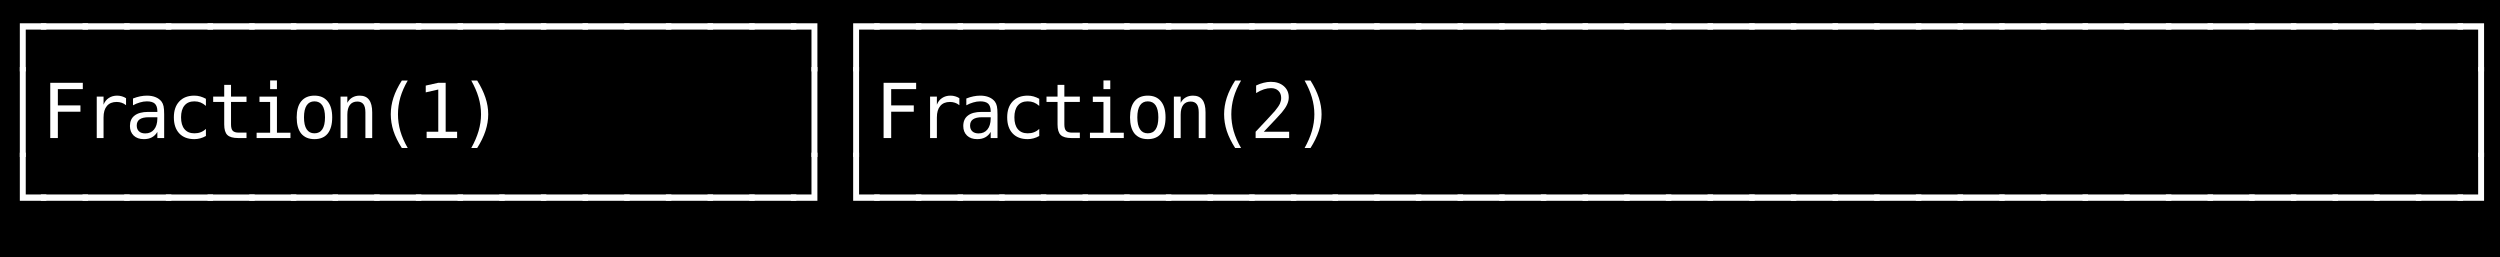
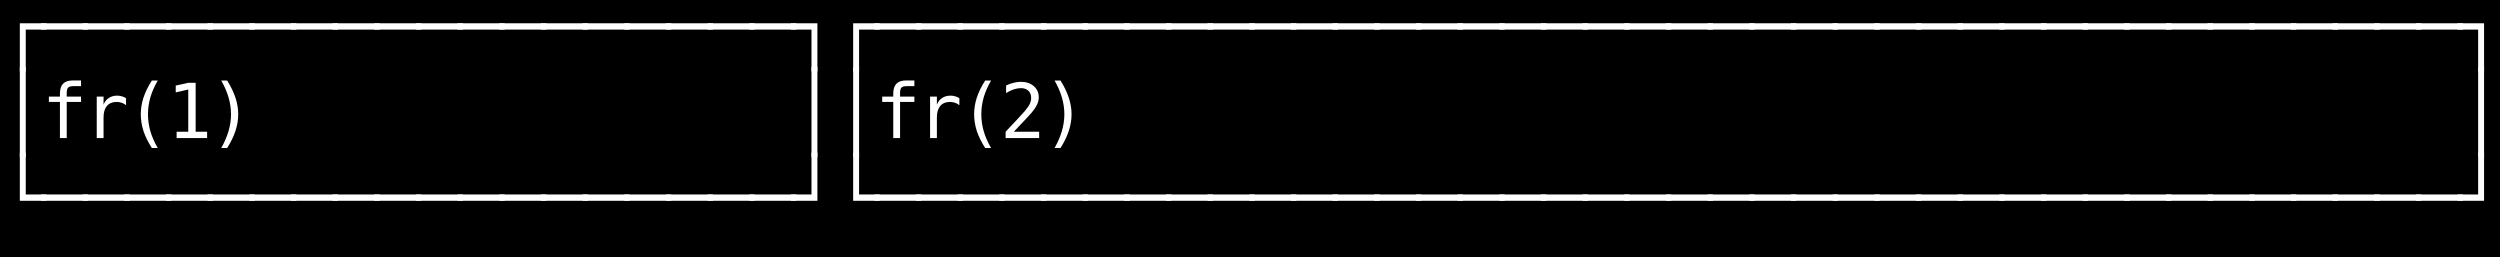
<svg xmlns="http://www.w3.org/2000/svg" width="33.00em" height="3.39em">
  <style>svg {
  dominant-baseline: hanging;
  font-size: 1rem;
}
</style>
  <g shape-rendering="crispEdges">
    <rect x="0.00em" y="0.00em" width="33.00em" height="3.39em" fill="#000000" />
    <rect x="0.00em" y="0.00em" width="33.00em" height="1.13em" fill="#000000" />
    <rect x="0.00em" y="1.13em" width="33.00em" height="1.13em" fill="#000000" />
    <rect x="0.00em" y="2.26em" width="33.00em" height="1.13em" fill="#000000" />
  </g>
  <text fill="#ffffff" font-family="monospace">
    <tspan y="0.00em">
      <tspan x="0.00em">┌</tspan>
      <tspan x="0.55em">─</tspan>
      <tspan x="1.10em">─</tspan>
      <tspan x="1.65em">─</tspan>
      <tspan x="2.20em">─</tspan>
      <tspan x="2.75em">─</tspan>
      <tspan x="3.30em">─</tspan>
      <tspan x="3.85em">─</tspan>
      <tspan x="4.40em">─</tspan>
      <tspan x="4.95em">─</tspan>
      <tspan x="5.50em">─</tspan>
      <tspan x="6.05em">─</tspan>
      <tspan x="6.60em">─</tspan>
      <tspan x="7.15em">─</tspan>
      <tspan x="7.70em">─</tspan>
      <tspan x="8.25em">─</tspan>
      <tspan x="8.80em">─</tspan>
      <tspan x="9.35em">─</tspan>
      <tspan x="9.90em">─</tspan>
      <tspan x="10.45em">┐</tspan>
      <tspan x="11.00em">┌</tspan>
      <tspan x="11.55em">─</tspan>
      <tspan x="12.10em">─</tspan>
      <tspan x="12.65em">─</tspan>
      <tspan x="13.20em">─</tspan>
      <tspan x="13.75em">─</tspan>
      <tspan x="14.30em">─</tspan>
      <tspan x="14.85em">─</tspan>
      <tspan x="15.40em">─</tspan>
      <tspan x="15.95em">─</tspan>
      <tspan x="16.50em">─</tspan>
      <tspan x="17.05em">─</tspan>
      <tspan x="17.60em">─</tspan>
      <tspan x="18.15em">─</tspan>
      <tspan x="18.70em">─</tspan>
      <tspan x="19.25em">─</tspan>
      <tspan x="19.80em">─</tspan>
      <tspan x="20.35em">─</tspan>
      <tspan x="20.90em">─</tspan>
      <tspan x="21.45em">─</tspan>
      <tspan x="22.00em">─</tspan>
      <tspan x="22.55em">─</tspan>
      <tspan x="23.10em">─</tspan>
      <tspan x="23.65em">─</tspan>
      <tspan x="24.20em">─</tspan>
      <tspan x="24.75em">─</tspan>
      <tspan x="25.30em">─</tspan>
      <tspan x="25.85em">─</tspan>
      <tspan x="26.40em">─</tspan>
      <tspan x="26.95em">─</tspan>
      <tspan x="27.50em">─</tspan>
      <tspan x="28.05em">─</tspan>
      <tspan x="28.60em">─</tspan>
      <tspan x="29.15em">─</tspan>
      <tspan x="29.70em">─</tspan>
      <tspan x="30.25em">─</tspan>
      <tspan x="30.80em">─</tspan>
      <tspan x="31.35em">─</tspan>
      <tspan x="31.90em">─</tspan>
      <tspan x="32.45em">┐</tspan>
    </tspan>
    <tspan y="1.13em">
      <tspan x="0.00em">│</tspan>
-       <tspan x="0.55em">F</tspan>
+       <tspan x="0.55em">f</tspan>
      <tspan x="1.10em">r</tspan>
-       <tspan x="1.65em">a</tspan>
-       <tspan x="2.20em">c</tspan>
-       <tspan x="2.75em">t</tspan>
-       <tspan x="3.30em">i</tspan>
-       <tspan x="3.85em">o</tspan>
-       <tspan x="4.40em">n</tspan>
-       <tspan x="4.95em">(</tspan>
-       <tspan x="5.50em">1</tspan>
-       <tspan x="6.05em">)</tspan>
+       <tspan x="1.65em">(</tspan>
+       <tspan x="2.20em">1</tspan>
+       <tspan x="2.75em">)</tspan>
      <tspan x="10.45em">│</tspan>
      <tspan x="11.00em">│</tspan>
-       <tspan x="11.55em">F</tspan>
+       <tspan x="11.55em">f</tspan>
      <tspan x="12.10em">r</tspan>
-       <tspan x="12.65em">a</tspan>
-       <tspan x="13.20em">c</tspan>
-       <tspan x="13.75em">t</tspan>
-       <tspan x="14.30em">i</tspan>
-       <tspan x="14.85em">o</tspan>
-       <tspan x="15.40em">n</tspan>
-       <tspan x="15.95em">(</tspan>
-       <tspan x="16.50em">2</tspan>
-       <tspan x="17.05em">)</tspan>
+       <tspan x="12.65em">(</tspan>
+       <tspan x="13.20em">2</tspan>
+       <tspan x="13.75em">)</tspan>
      <tspan x="32.45em">│</tspan>
    </tspan>
    <tspan y="2.26em">
      <tspan x="0.00em">└</tspan>
      <tspan x="0.55em">─</tspan>
      <tspan x="1.10em">─</tspan>
      <tspan x="1.65em">─</tspan>
      <tspan x="2.20em">─</tspan>
      <tspan x="2.75em">─</tspan>
      <tspan x="3.30em">─</tspan>
      <tspan x="3.85em">─</tspan>
      <tspan x="4.40em">─</tspan>
      <tspan x="4.95em">─</tspan>
      <tspan x="5.50em">─</tspan>
      <tspan x="6.05em">─</tspan>
      <tspan x="6.60em">─</tspan>
      <tspan x="7.15em">─</tspan>
      <tspan x="7.70em">─</tspan>
      <tspan x="8.25em">─</tspan>
      <tspan x="8.80em">─</tspan>
      <tspan x="9.35em">─</tspan>
      <tspan x="9.90em">─</tspan>
      <tspan x="10.45em">┘</tspan>
      <tspan x="11.00em">└</tspan>
      <tspan x="11.55em">─</tspan>
      <tspan x="12.10em">─</tspan>
      <tspan x="12.65em">─</tspan>
      <tspan x="13.20em">─</tspan>
      <tspan x="13.75em">─</tspan>
      <tspan x="14.30em">─</tspan>
      <tspan x="14.85em">─</tspan>
      <tspan x="15.40em">─</tspan>
      <tspan x="15.95em">─</tspan>
      <tspan x="16.50em">─</tspan>
      <tspan x="17.05em">─</tspan>
      <tspan x="17.60em">─</tspan>
      <tspan x="18.15em">─</tspan>
      <tspan x="18.70em">─</tspan>
      <tspan x="19.25em">─</tspan>
      <tspan x="19.80em">─</tspan>
      <tspan x="20.35em">─</tspan>
      <tspan x="20.90em">─</tspan>
      <tspan x="21.45em">─</tspan>
      <tspan x="22.00em">─</tspan>
      <tspan x="22.55em">─</tspan>
      <tspan x="23.10em">─</tspan>
      <tspan x="23.65em">─</tspan>
      <tspan x="24.20em">─</tspan>
      <tspan x="24.75em">─</tspan>
      <tspan x="25.30em">─</tspan>
      <tspan x="25.85em">─</tspan>
      <tspan x="26.40em">─</tspan>
      <tspan x="26.95em">─</tspan>
      <tspan x="27.50em">─</tspan>
      <tspan x="28.05em">─</tspan>
      <tspan x="28.60em">─</tspan>
      <tspan x="29.15em">─</tspan>
      <tspan x="29.70em">─</tspan>
      <tspan x="30.25em">─</tspan>
      <tspan x="30.80em">─</tspan>
      <tspan x="31.35em">─</tspan>
      <tspan x="31.90em">─</tspan>
      <tspan x="32.45em">┘</tspan>
    </tspan>
  </text>
</svg>
